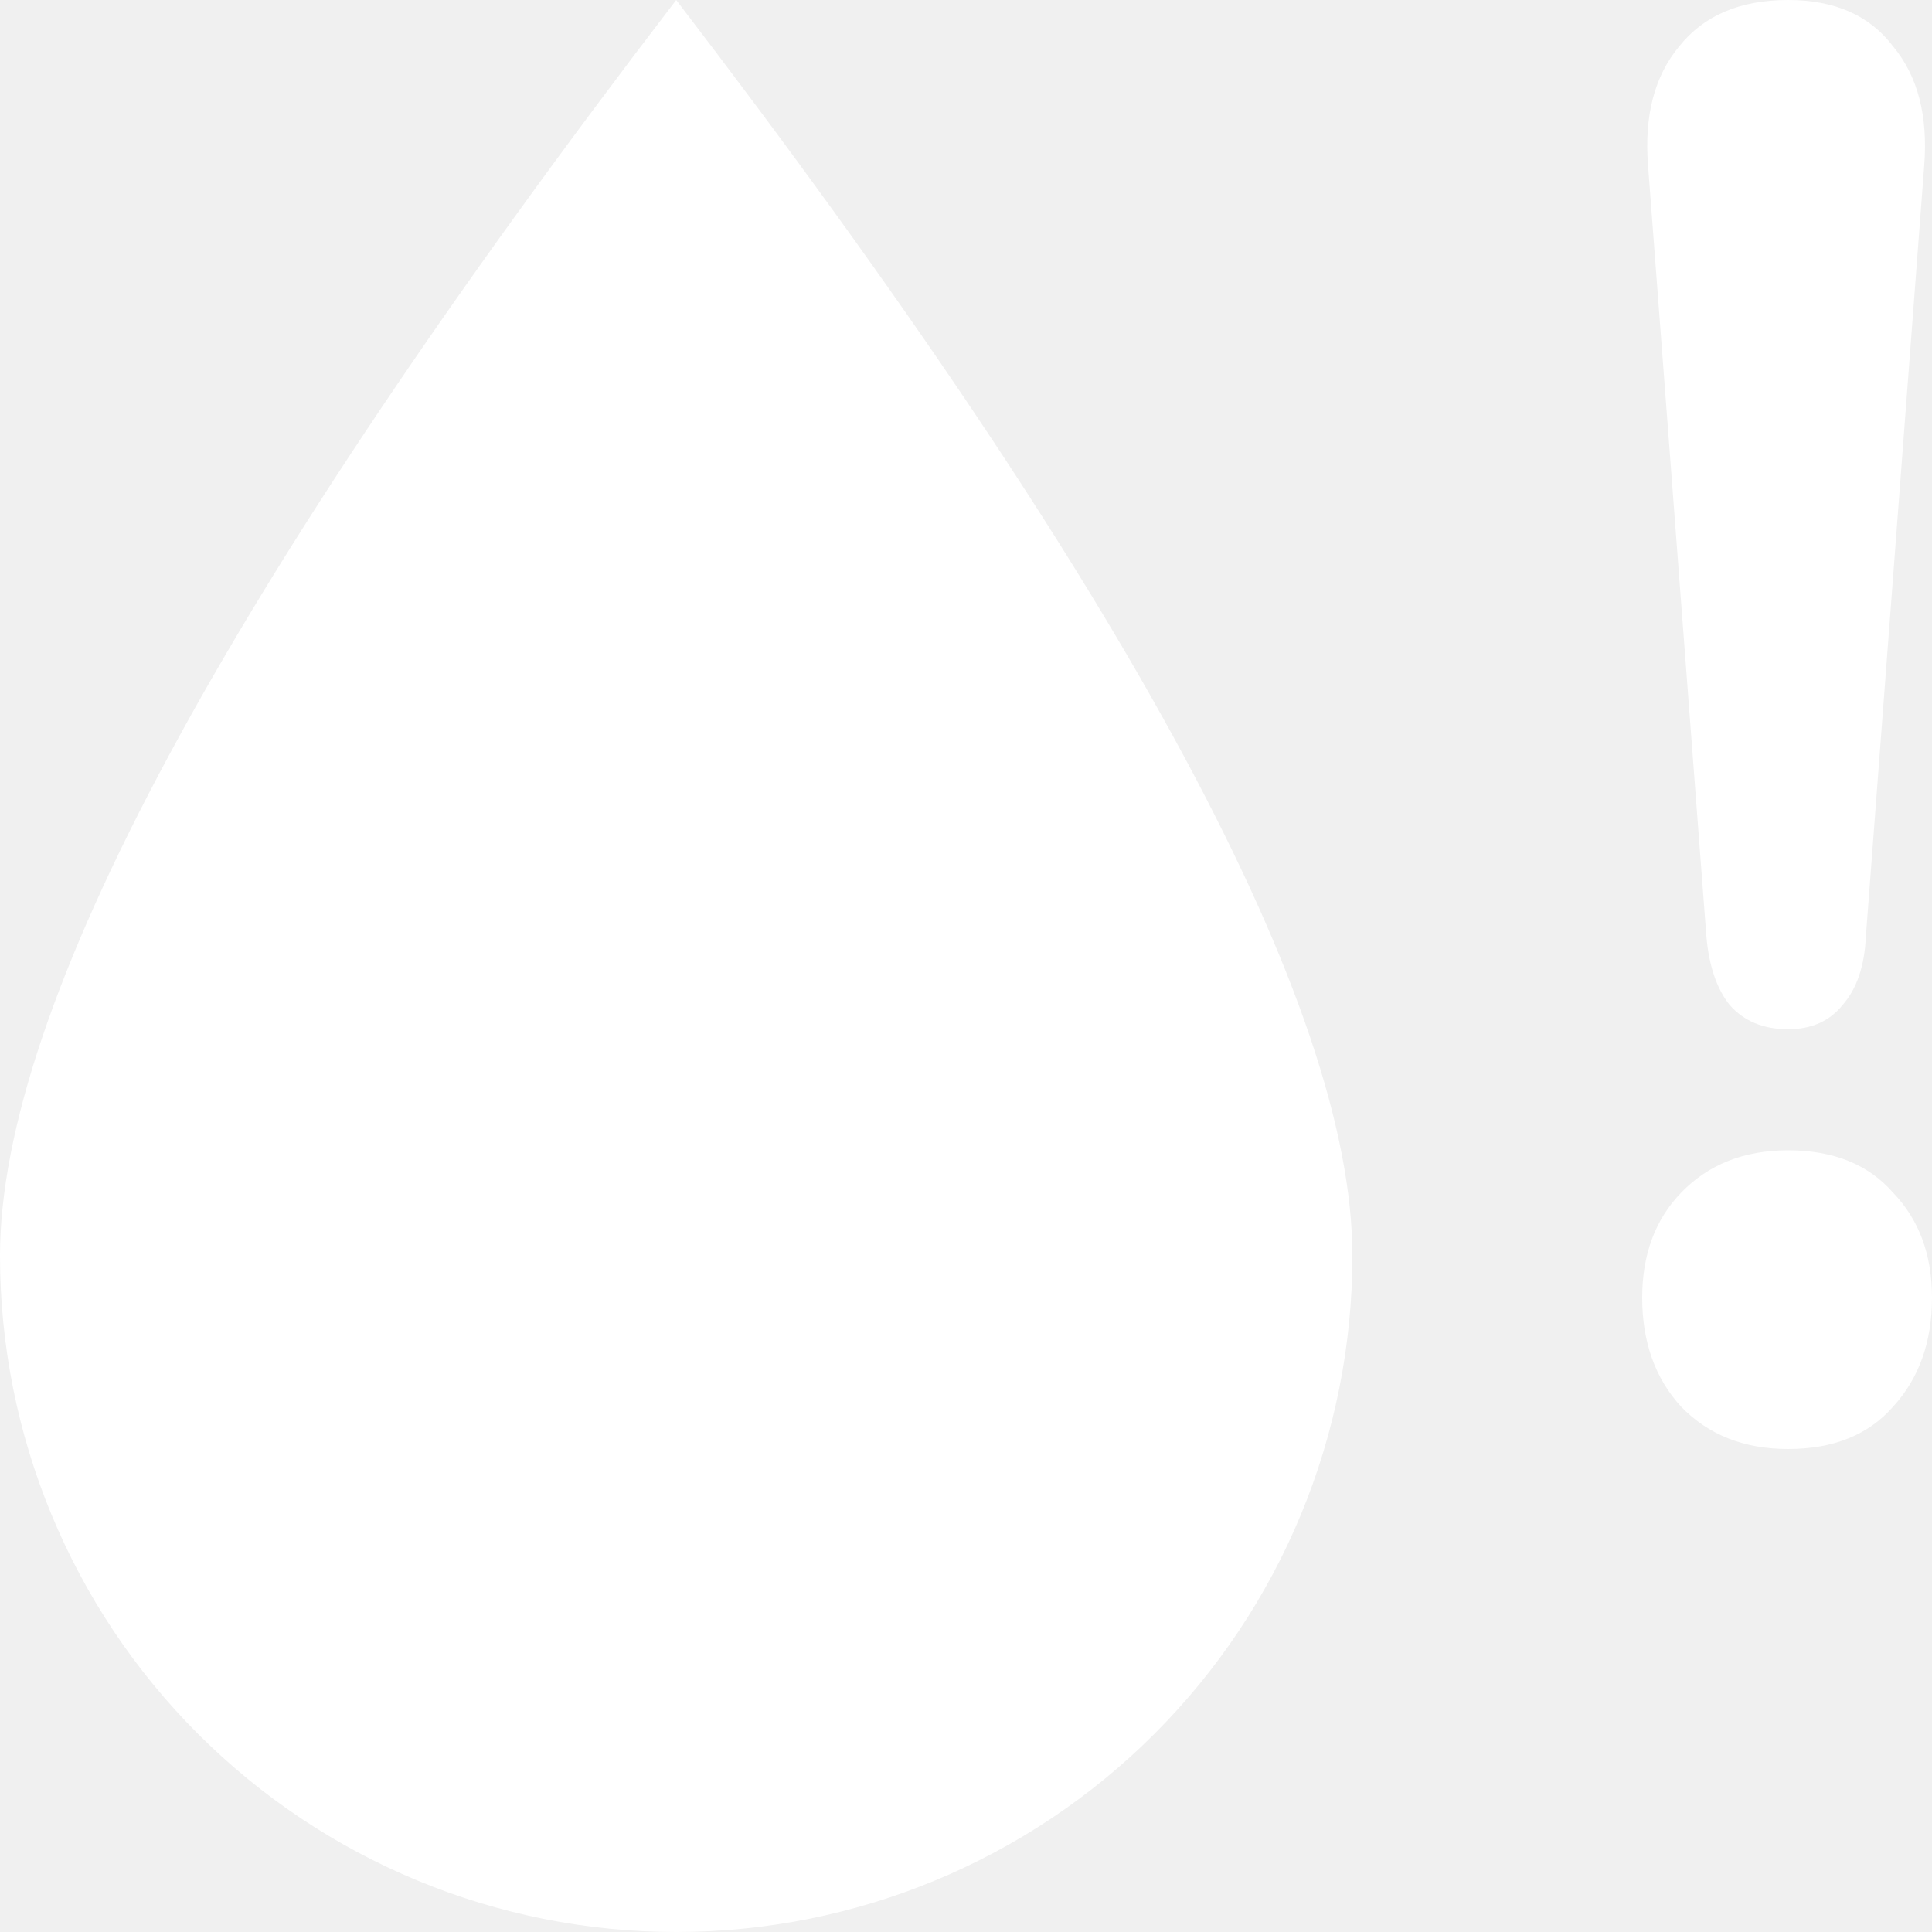
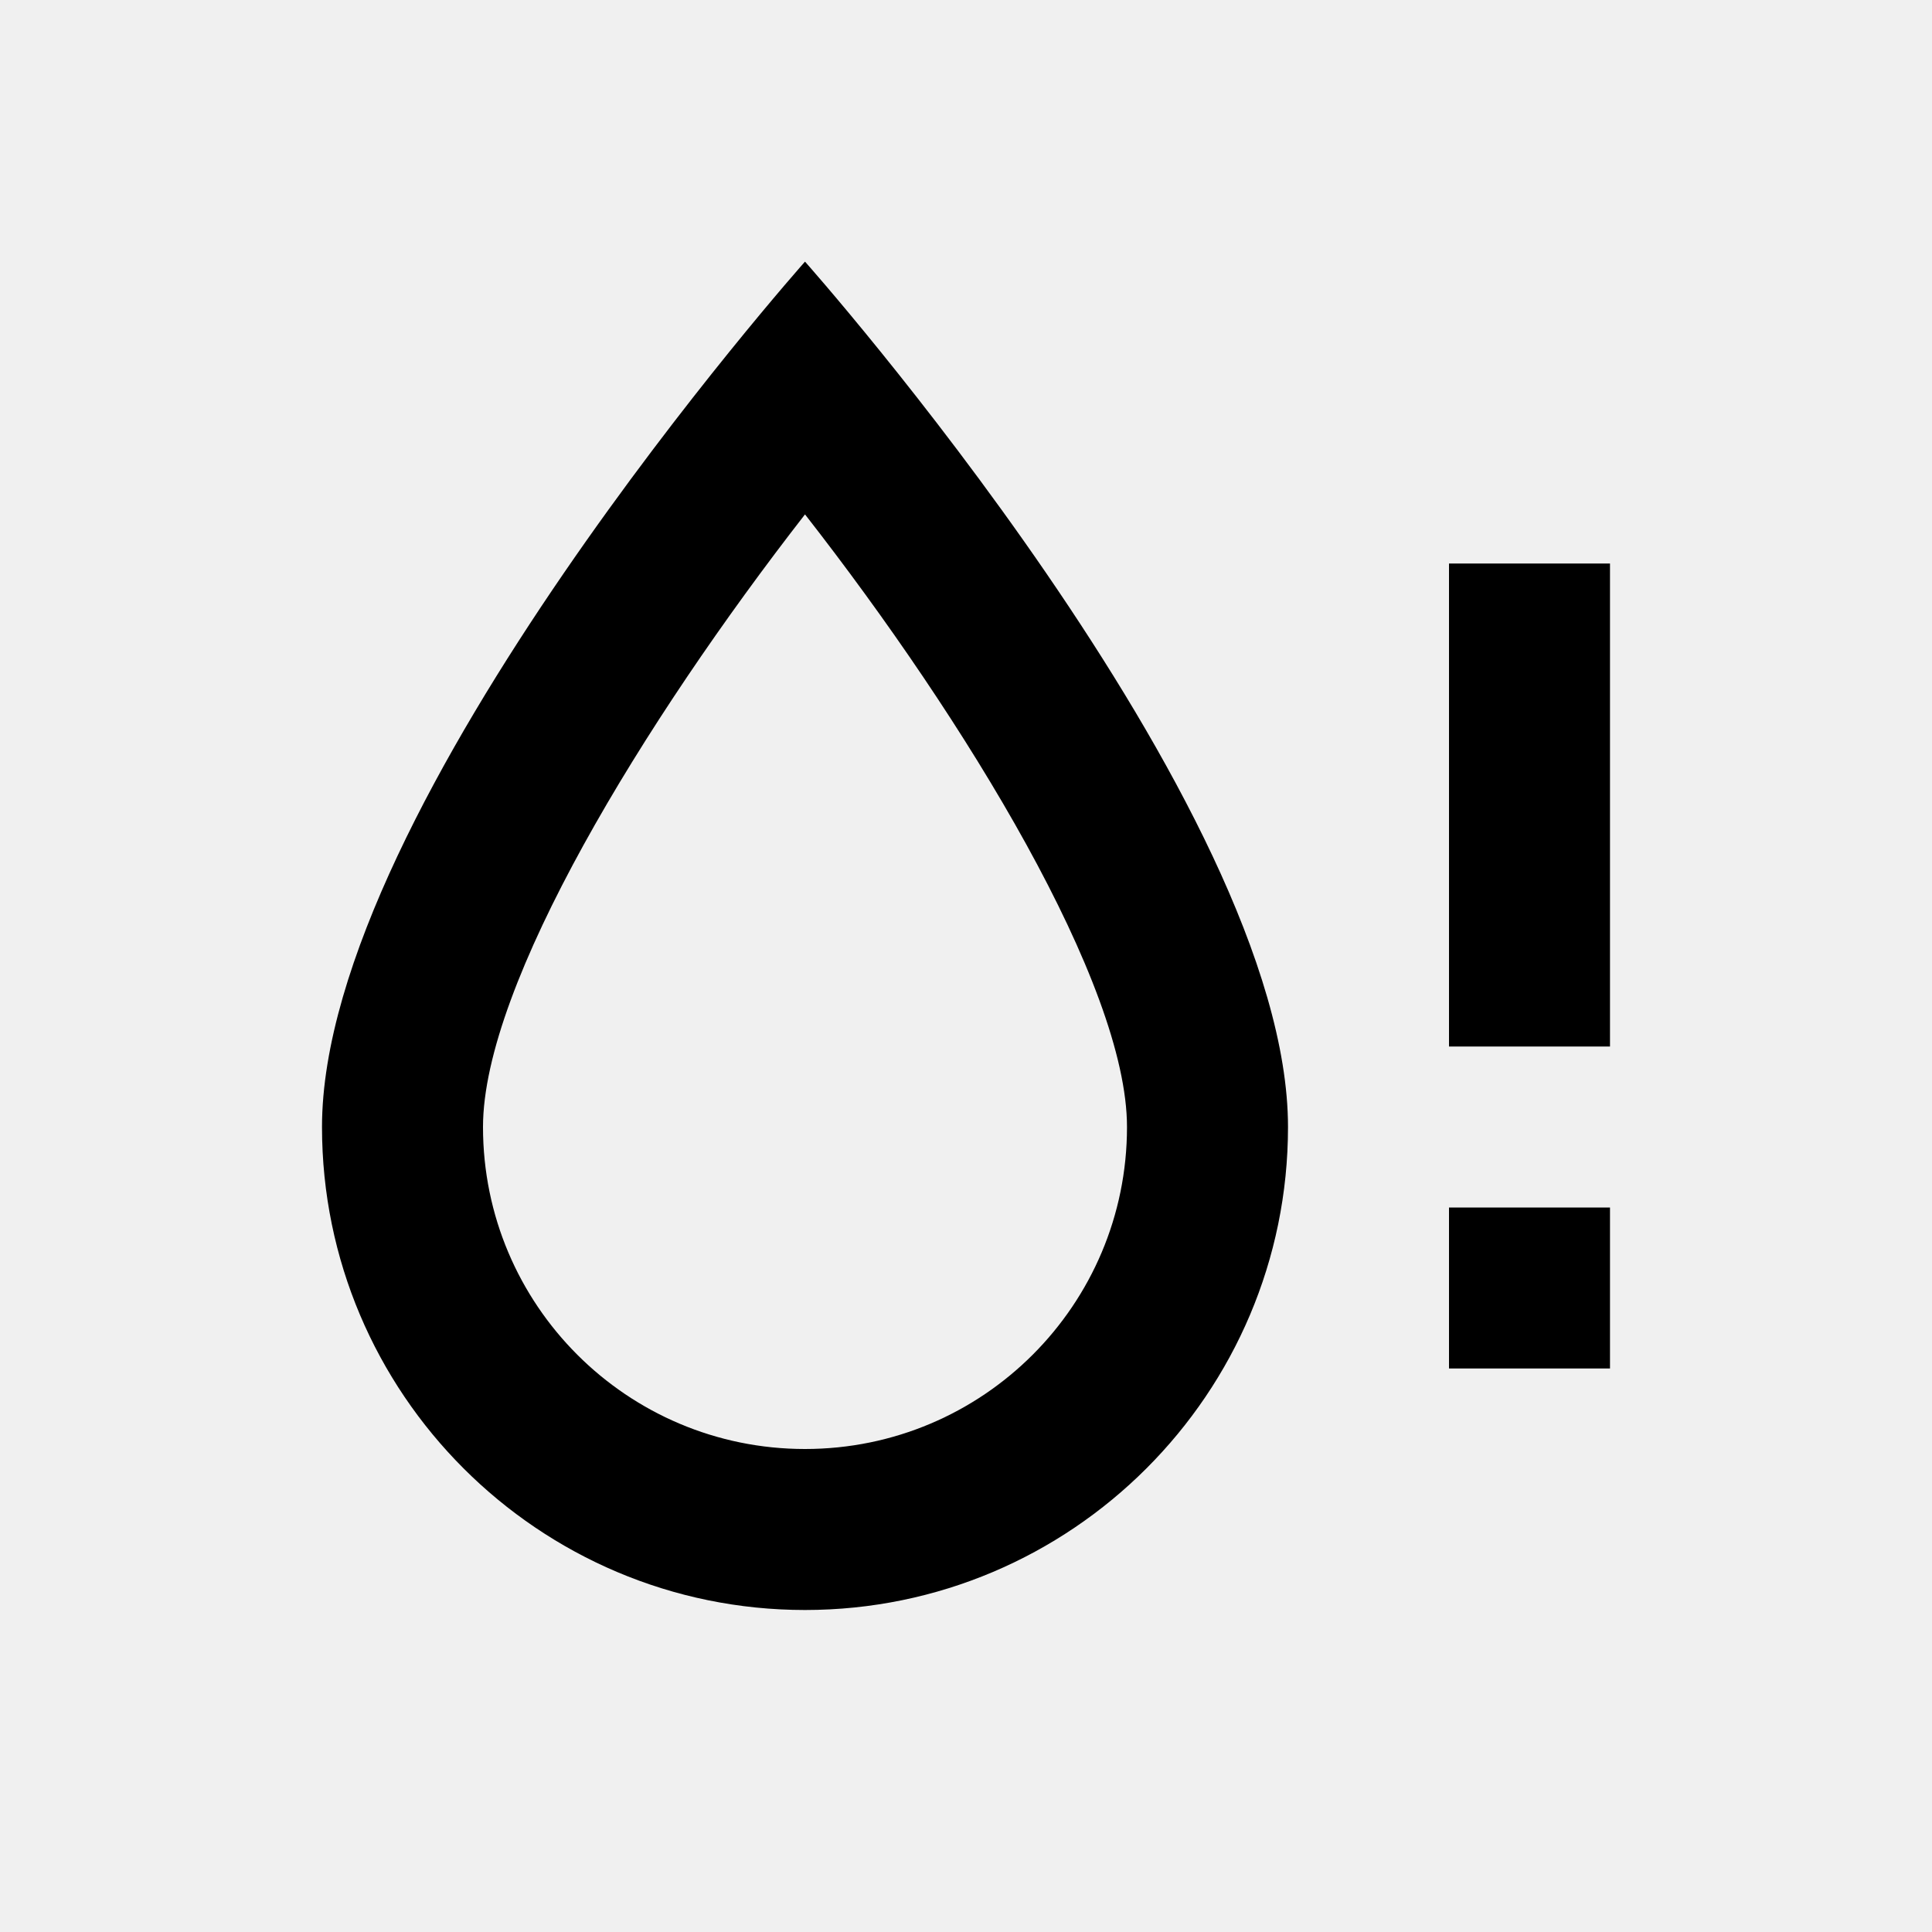
- <svg xmlns="http://www.w3.org/2000/svg" width="40" height="40" viewBox="0 0 40 40" fill="none">
-   <g clip-path="url(#clip0_320_6150)">
-     <path d="M14 0C23.334 12.18 28 20.846 28 26C28 29.713 26.525 33.274 23.899 35.9C21.274 38.525 17.713 40 14 40C10.287 40 6.726 38.525 4.101 35.9C1.475 33.274 0 29.713 0 26C0 20.846 4.666 12.18 14 0Z" fill="white" />
-     <path d="M37.02 21.309C36.51 21.309 36.107 21.142 35.812 20.808C35.544 20.474 35.383 20 35.329 19.387L34.121 3.426C34.04 2.396 34.255 1.574 34.765 0.961C35.275 0.32 36.027 0 37.02 0C37.987 0 38.711 0.32 39.195 0.961C39.705 1.574 39.919 2.396 39.839 3.426L38.631 19.387C38.604 20 38.443 20.474 38.148 20.808C37.879 21.142 37.503 21.309 37.02 21.309ZM37.02 30C36.107 30 35.369 29.707 34.805 29.123C34.269 28.538 34 27.785 34 26.866C34 25.975 34.269 25.251 34.805 24.694C35.369 24.109 36.107 23.816 37.02 23.816C37.96 23.816 38.685 24.109 39.195 24.694C39.731 25.251 40 25.975 40 26.866C40 27.785 39.731 28.538 39.195 29.123C38.685 29.707 37.96 30 37.02 30Z" fill="white" />
-   </g>
-   <defs>
-     <clipPath id="clip0_320_6150">
-       <rect width="40" height="40" fill="white" />
-     </clipPath>
-   </defs>
+ <svg xmlns="http://www.w3.org/2000/svg" viewBox="0 0 24 24">
+   <path d="M10 3.25C10 3.25 4 10 4 14C4 17.31 6.69 20 10 20S16 17.31 16 14C16 10 10 3.25 10 3.25M10 18C7.79 18 6 16.21 6 14C6 12.23 8 8.96 10 6.39C12 8.95 14 12.23 14 14C14 16.21 12.21 18 10 18M20 7V13H18V7H20M18 17H20V15H18V17Z" />
</svg>
